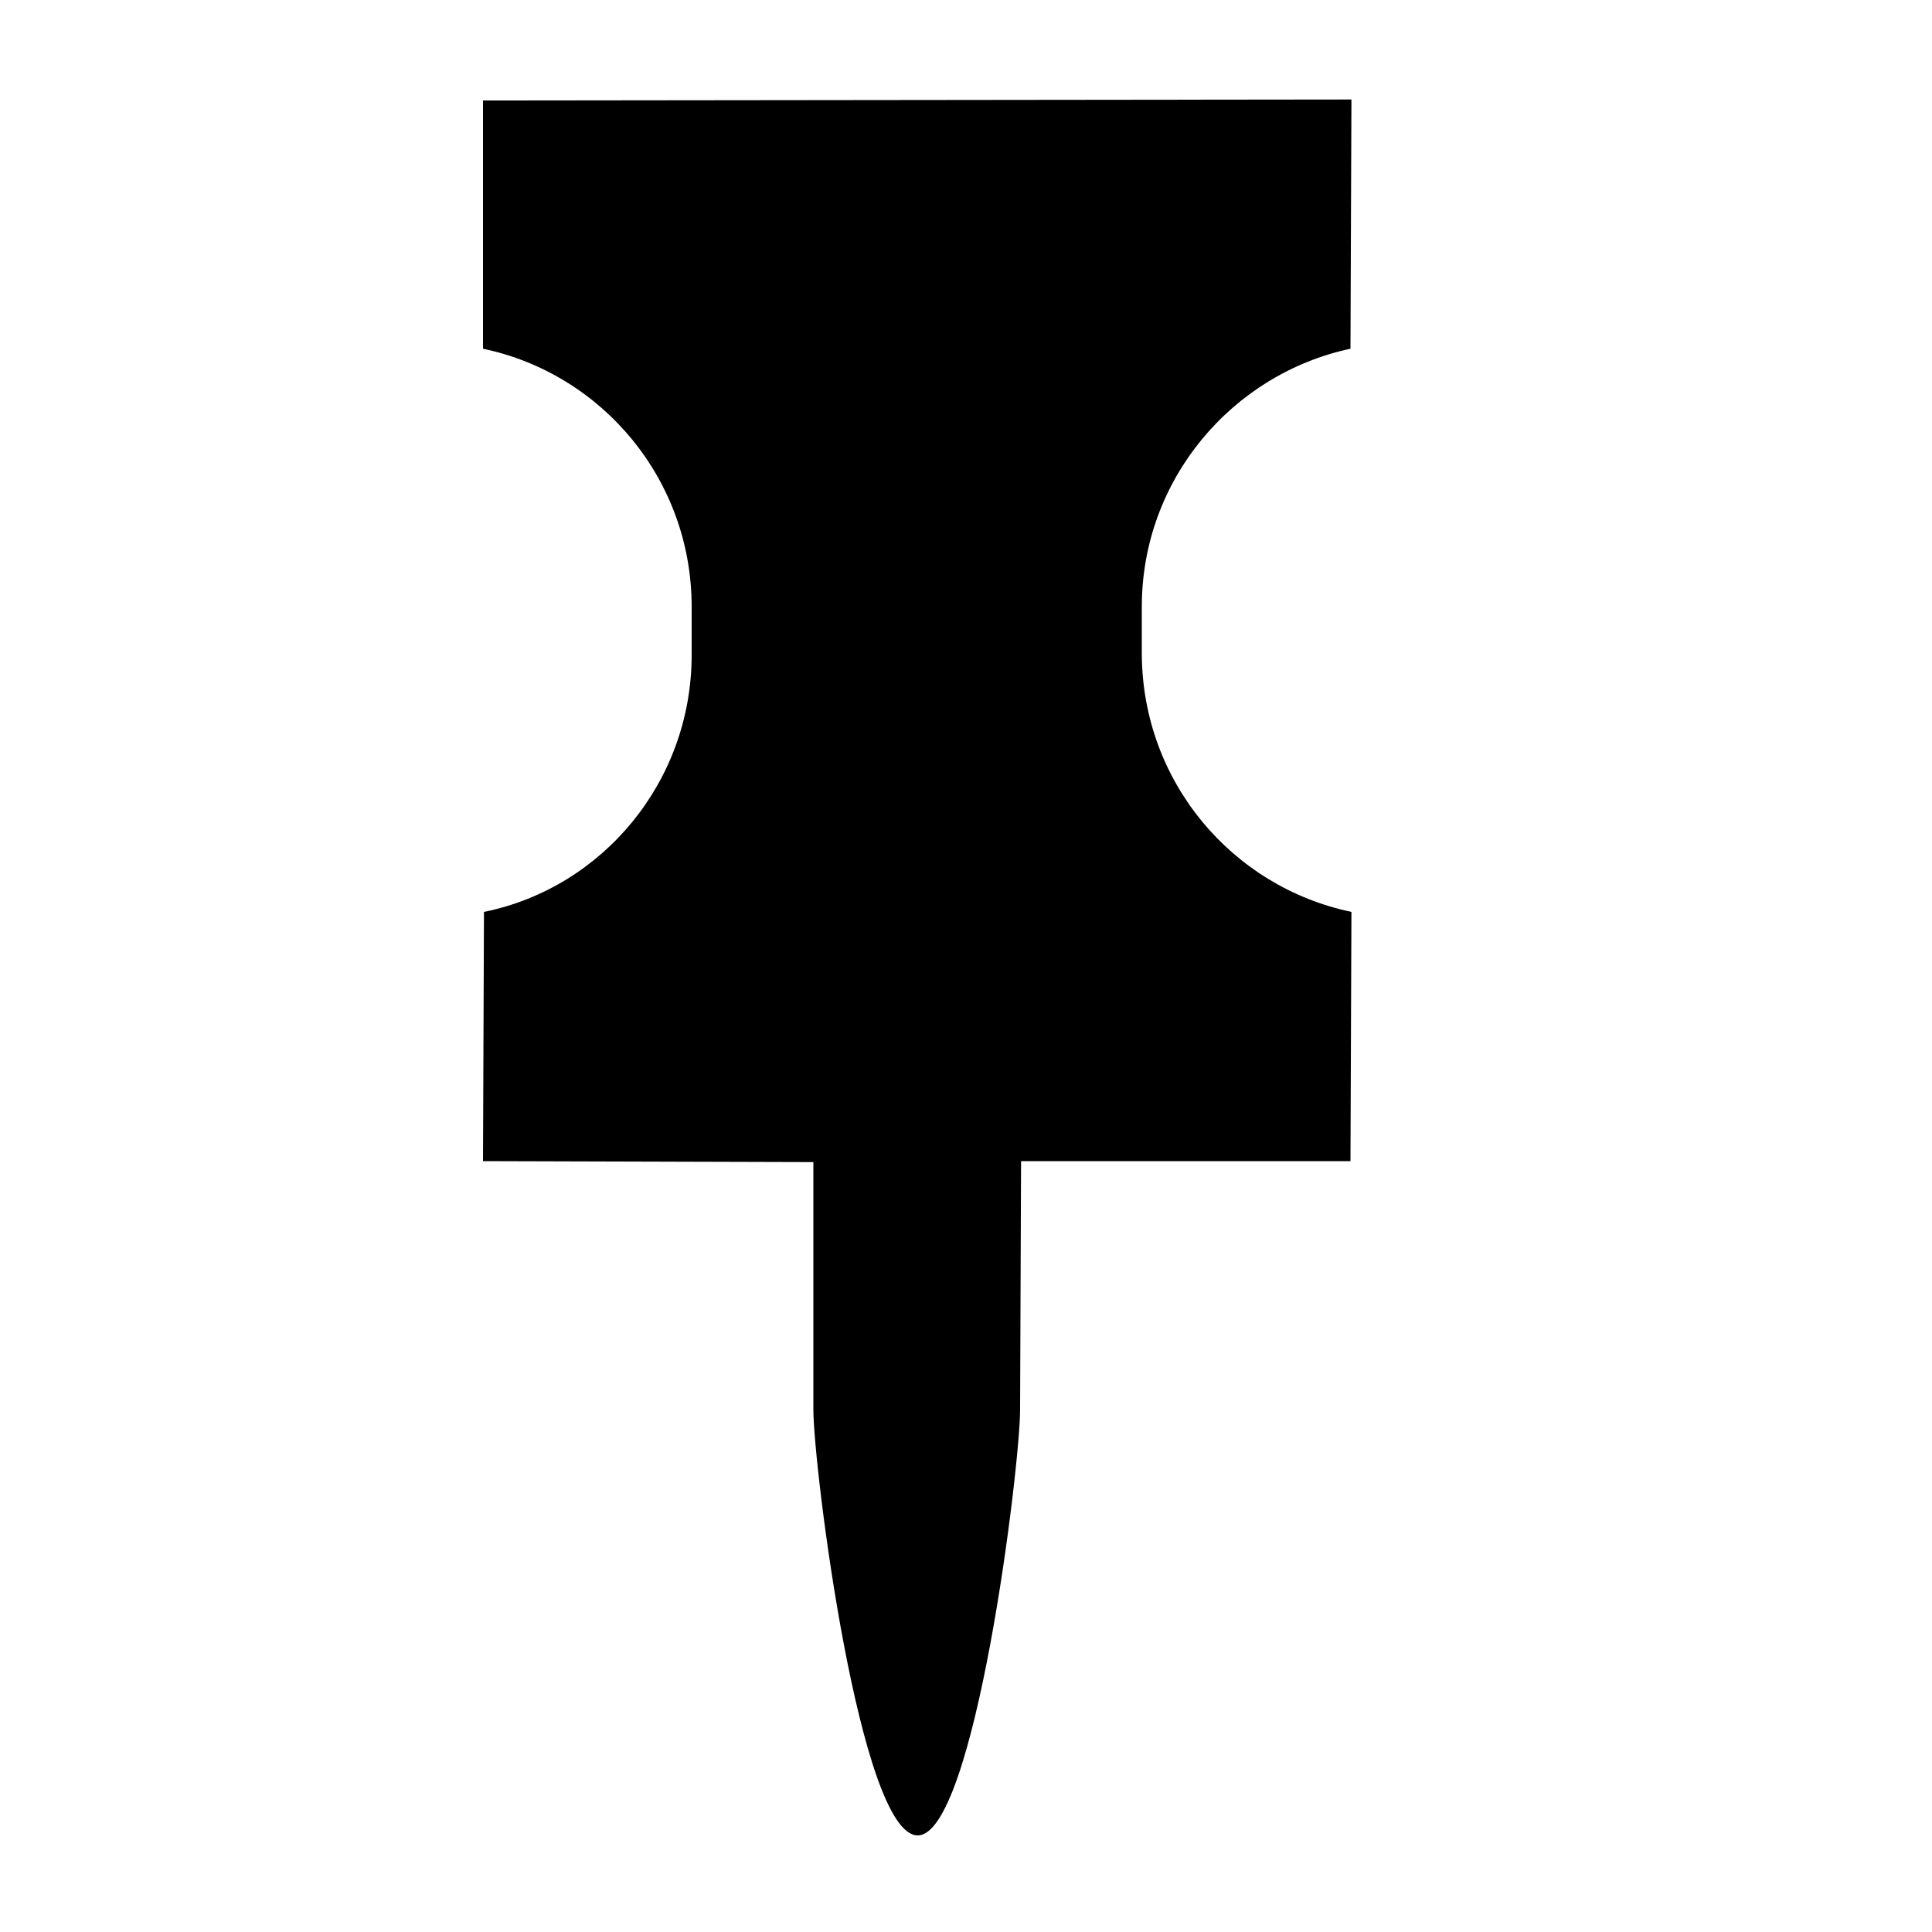
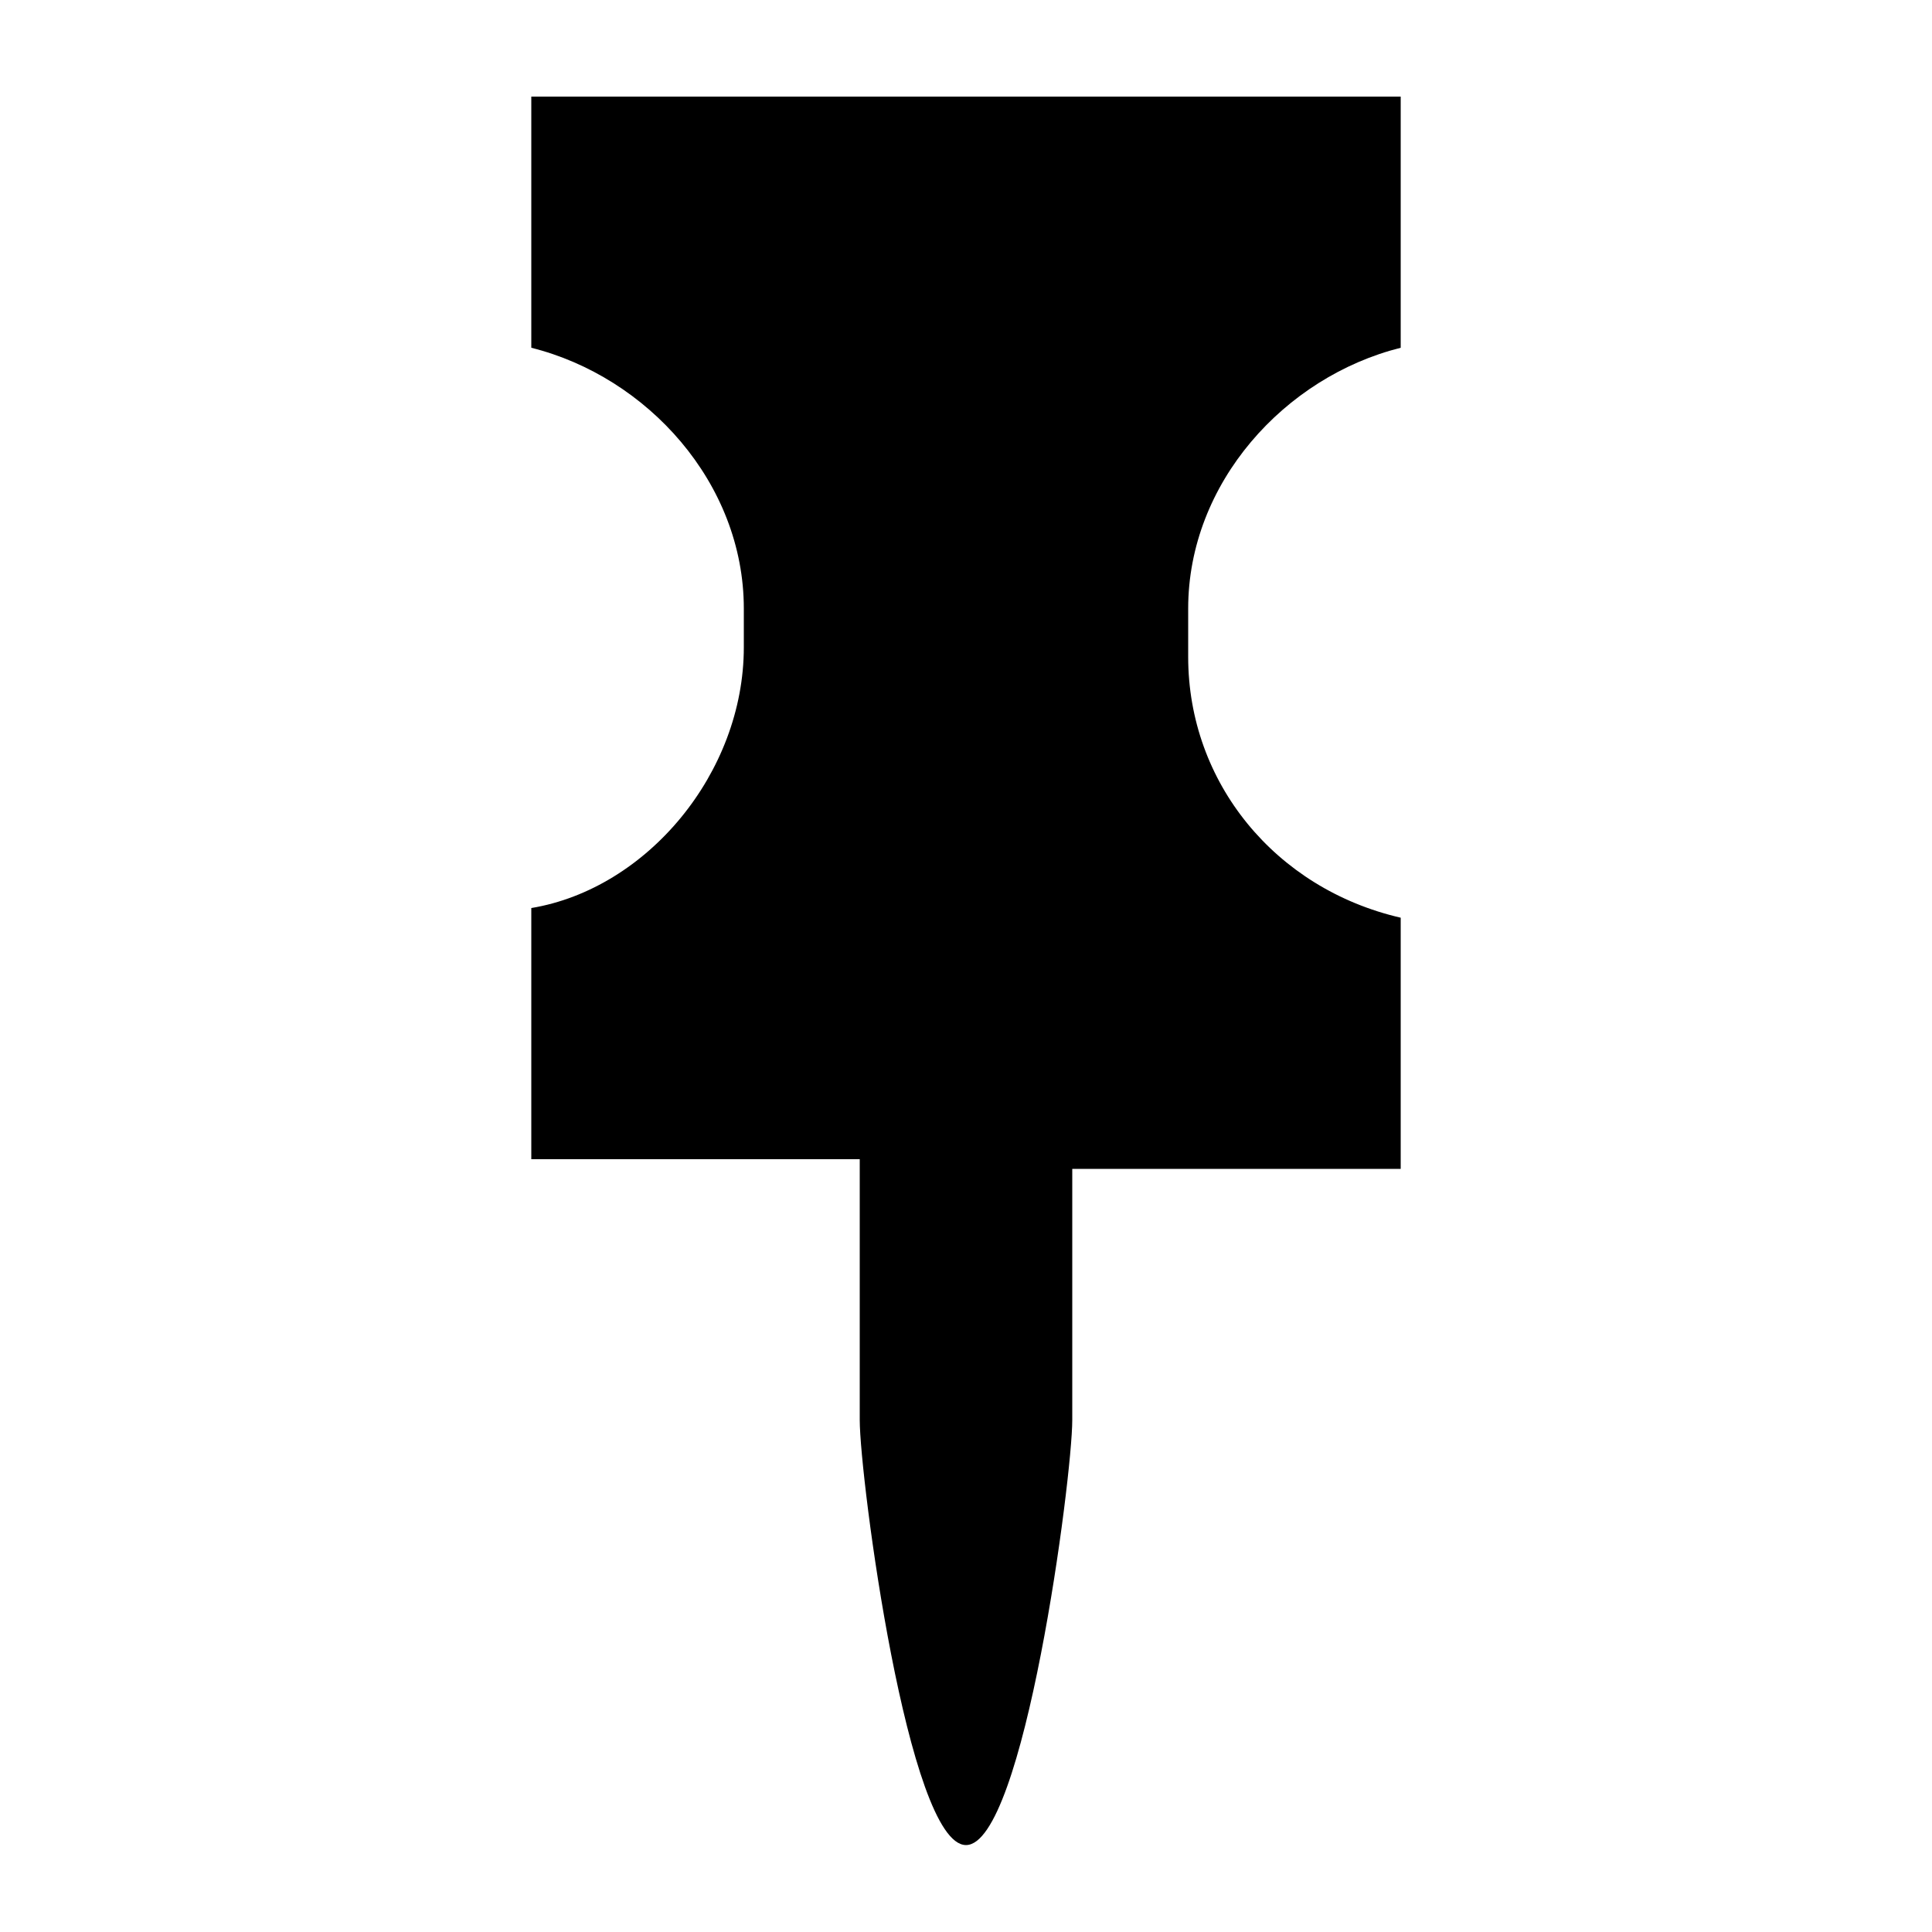
<svg xmlns="http://www.w3.org/2000/svg" version="1.1" width="20" height="20" viewBox="0 0 20 20">
-   <path d="M5 3.61v-2.57l8.99-0.010-0.010 2.58c-1.22 0.26-2.16 1.35-2.16 2.67v0.5c0.010 1.31 0.93 2.4 2.17 2.66l-0.010 2.58h-3.41l-0.010 2.57c0 0.6-0.47 4.41-1.060 4.41-0.6 0-1.080-3.81-1.080-4.41v-2.56l-3.42-0.010 0.010-2.58c1.23-0.25 2.15-1.35 2.15-2.66v-0.5c0-1.31-0.92-2.41-2.16-2.67z" />
+   <path d="M5.5 3.6v-2.6h9v2.6c-1.2 0.3-2.2 1.4-2.2 2.7v0.5c0 1.3 0.9 2.4 2.2 2.7v2.6h-3.4v2.6c0 0.6-0.5 4.4-1.1 4.4s-1.1-3.8-1.1-4.4v-2.7h-3.4v-2.6c1.2-0.2 2.2-1.4 2.2-2.7v-0.4c0-1.3-1-2.4-2.2-2.7z" />
</svg>
